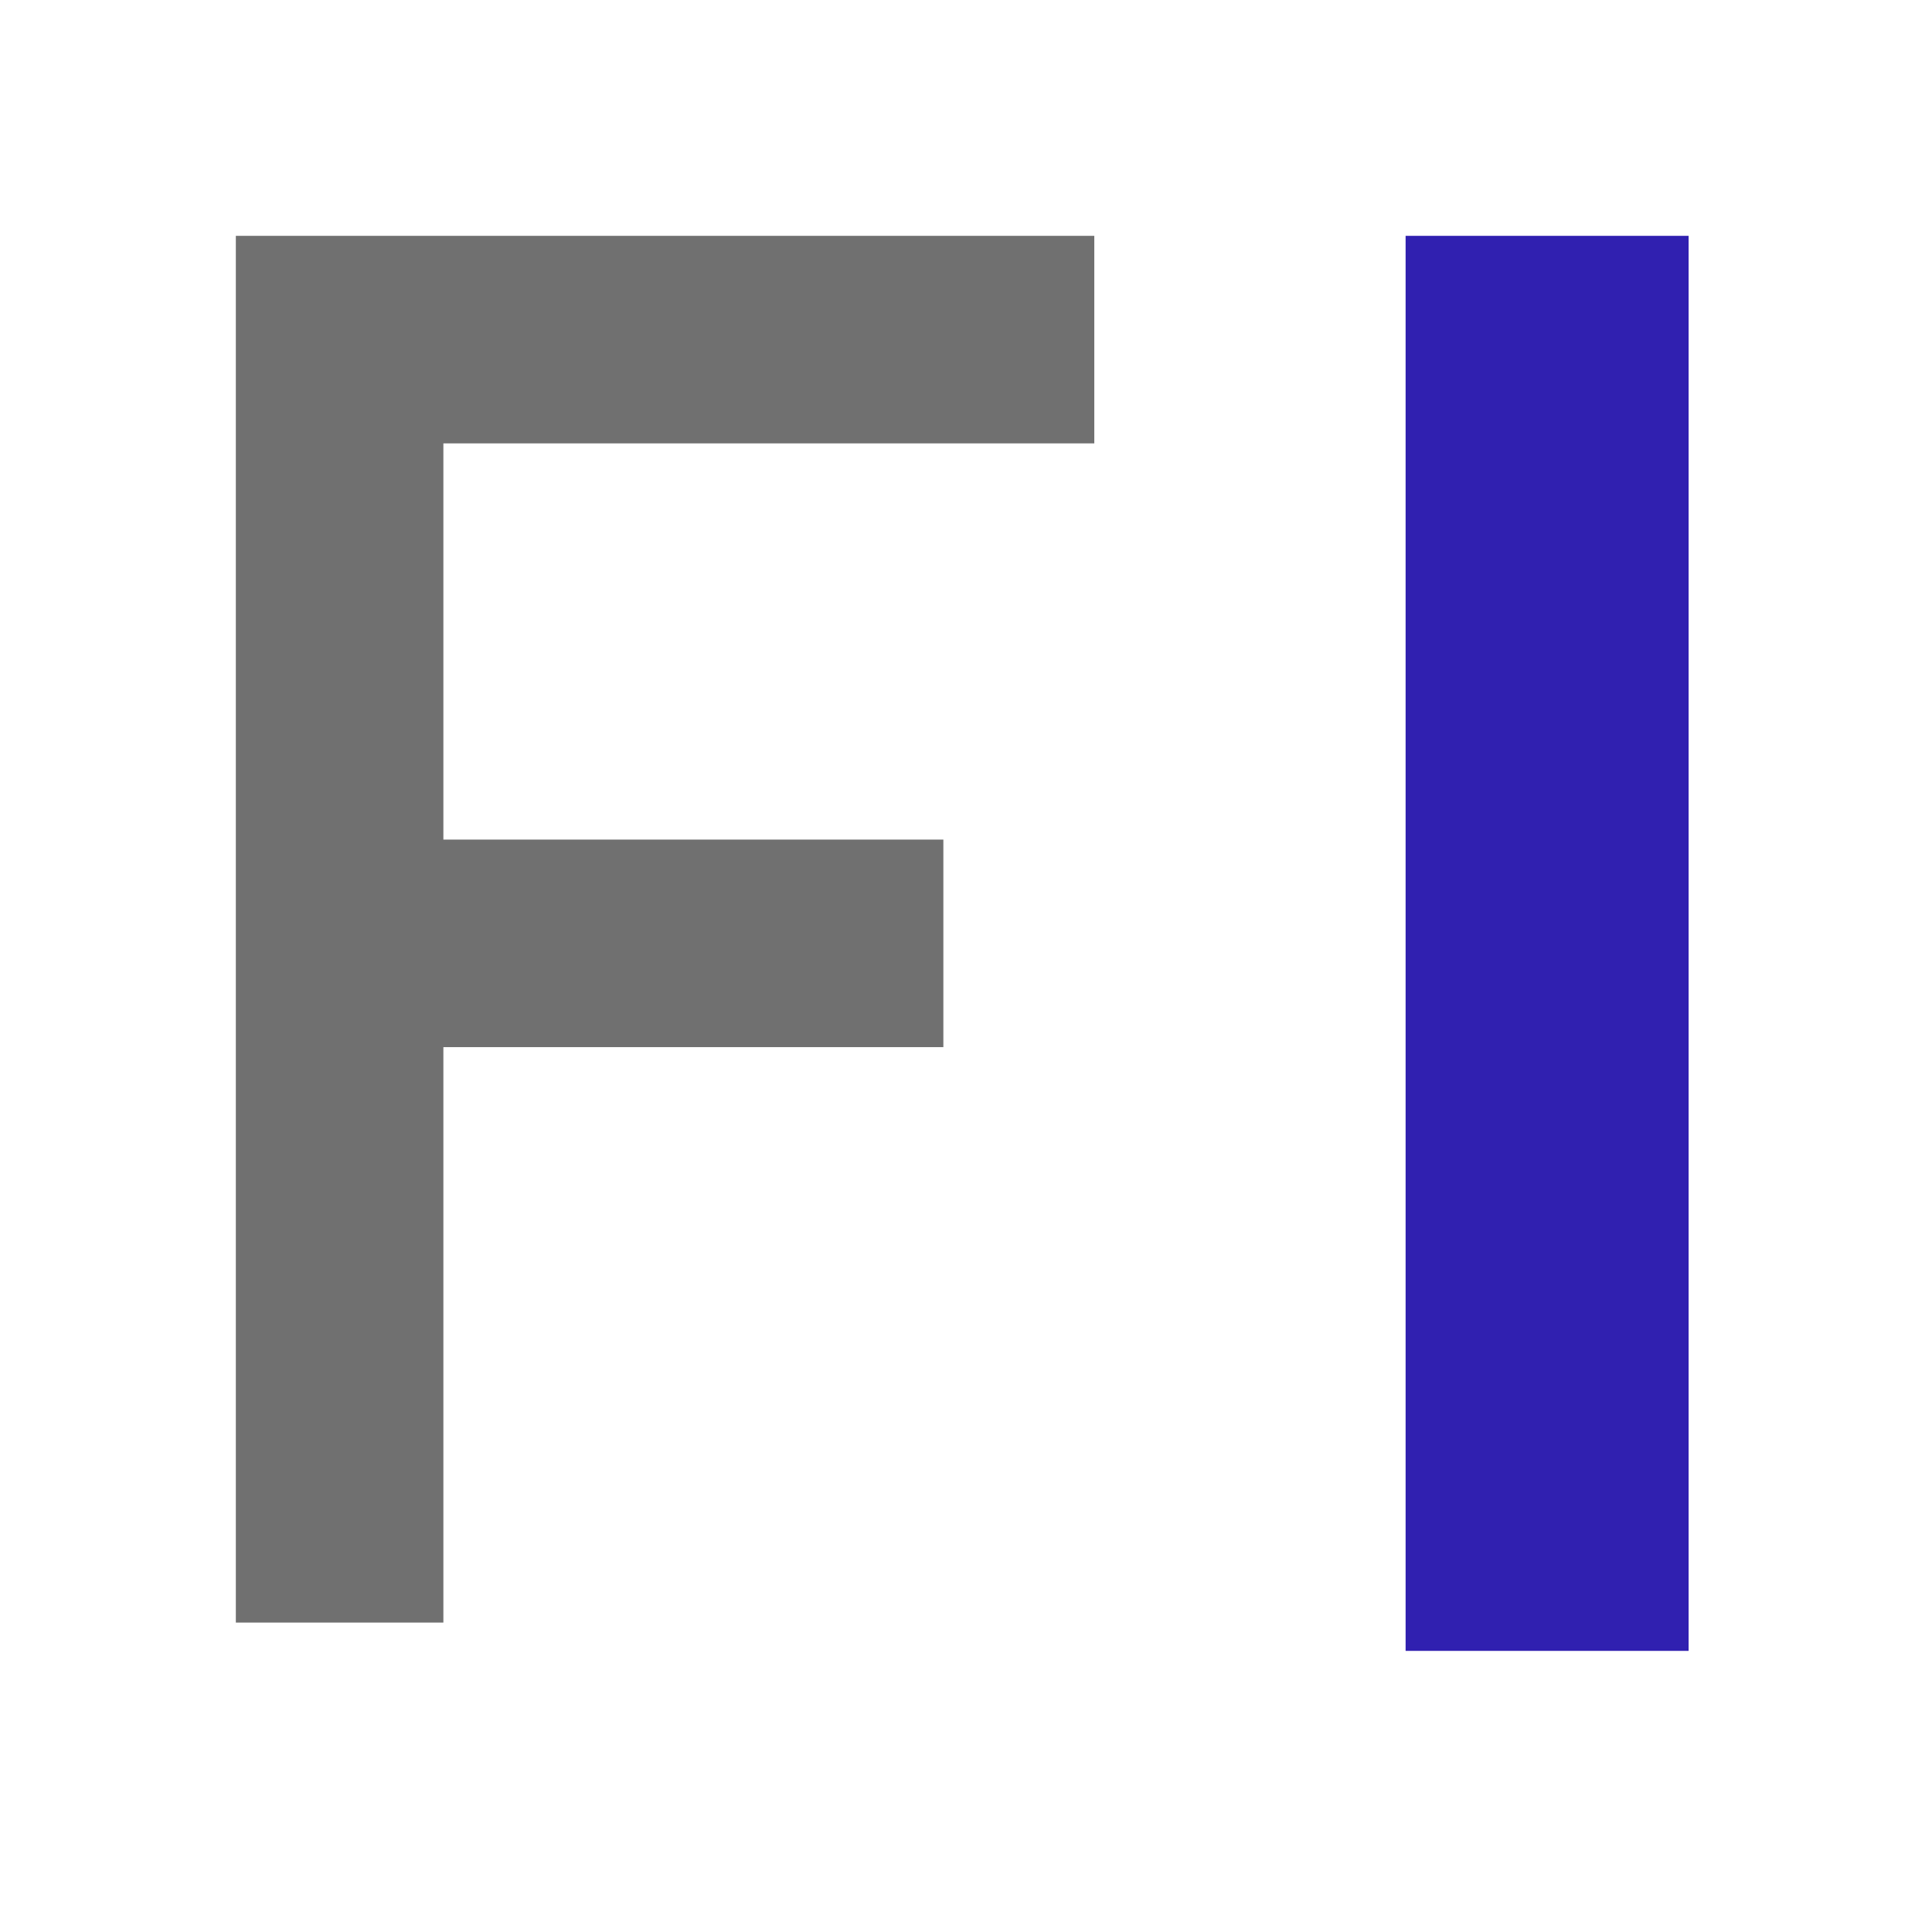
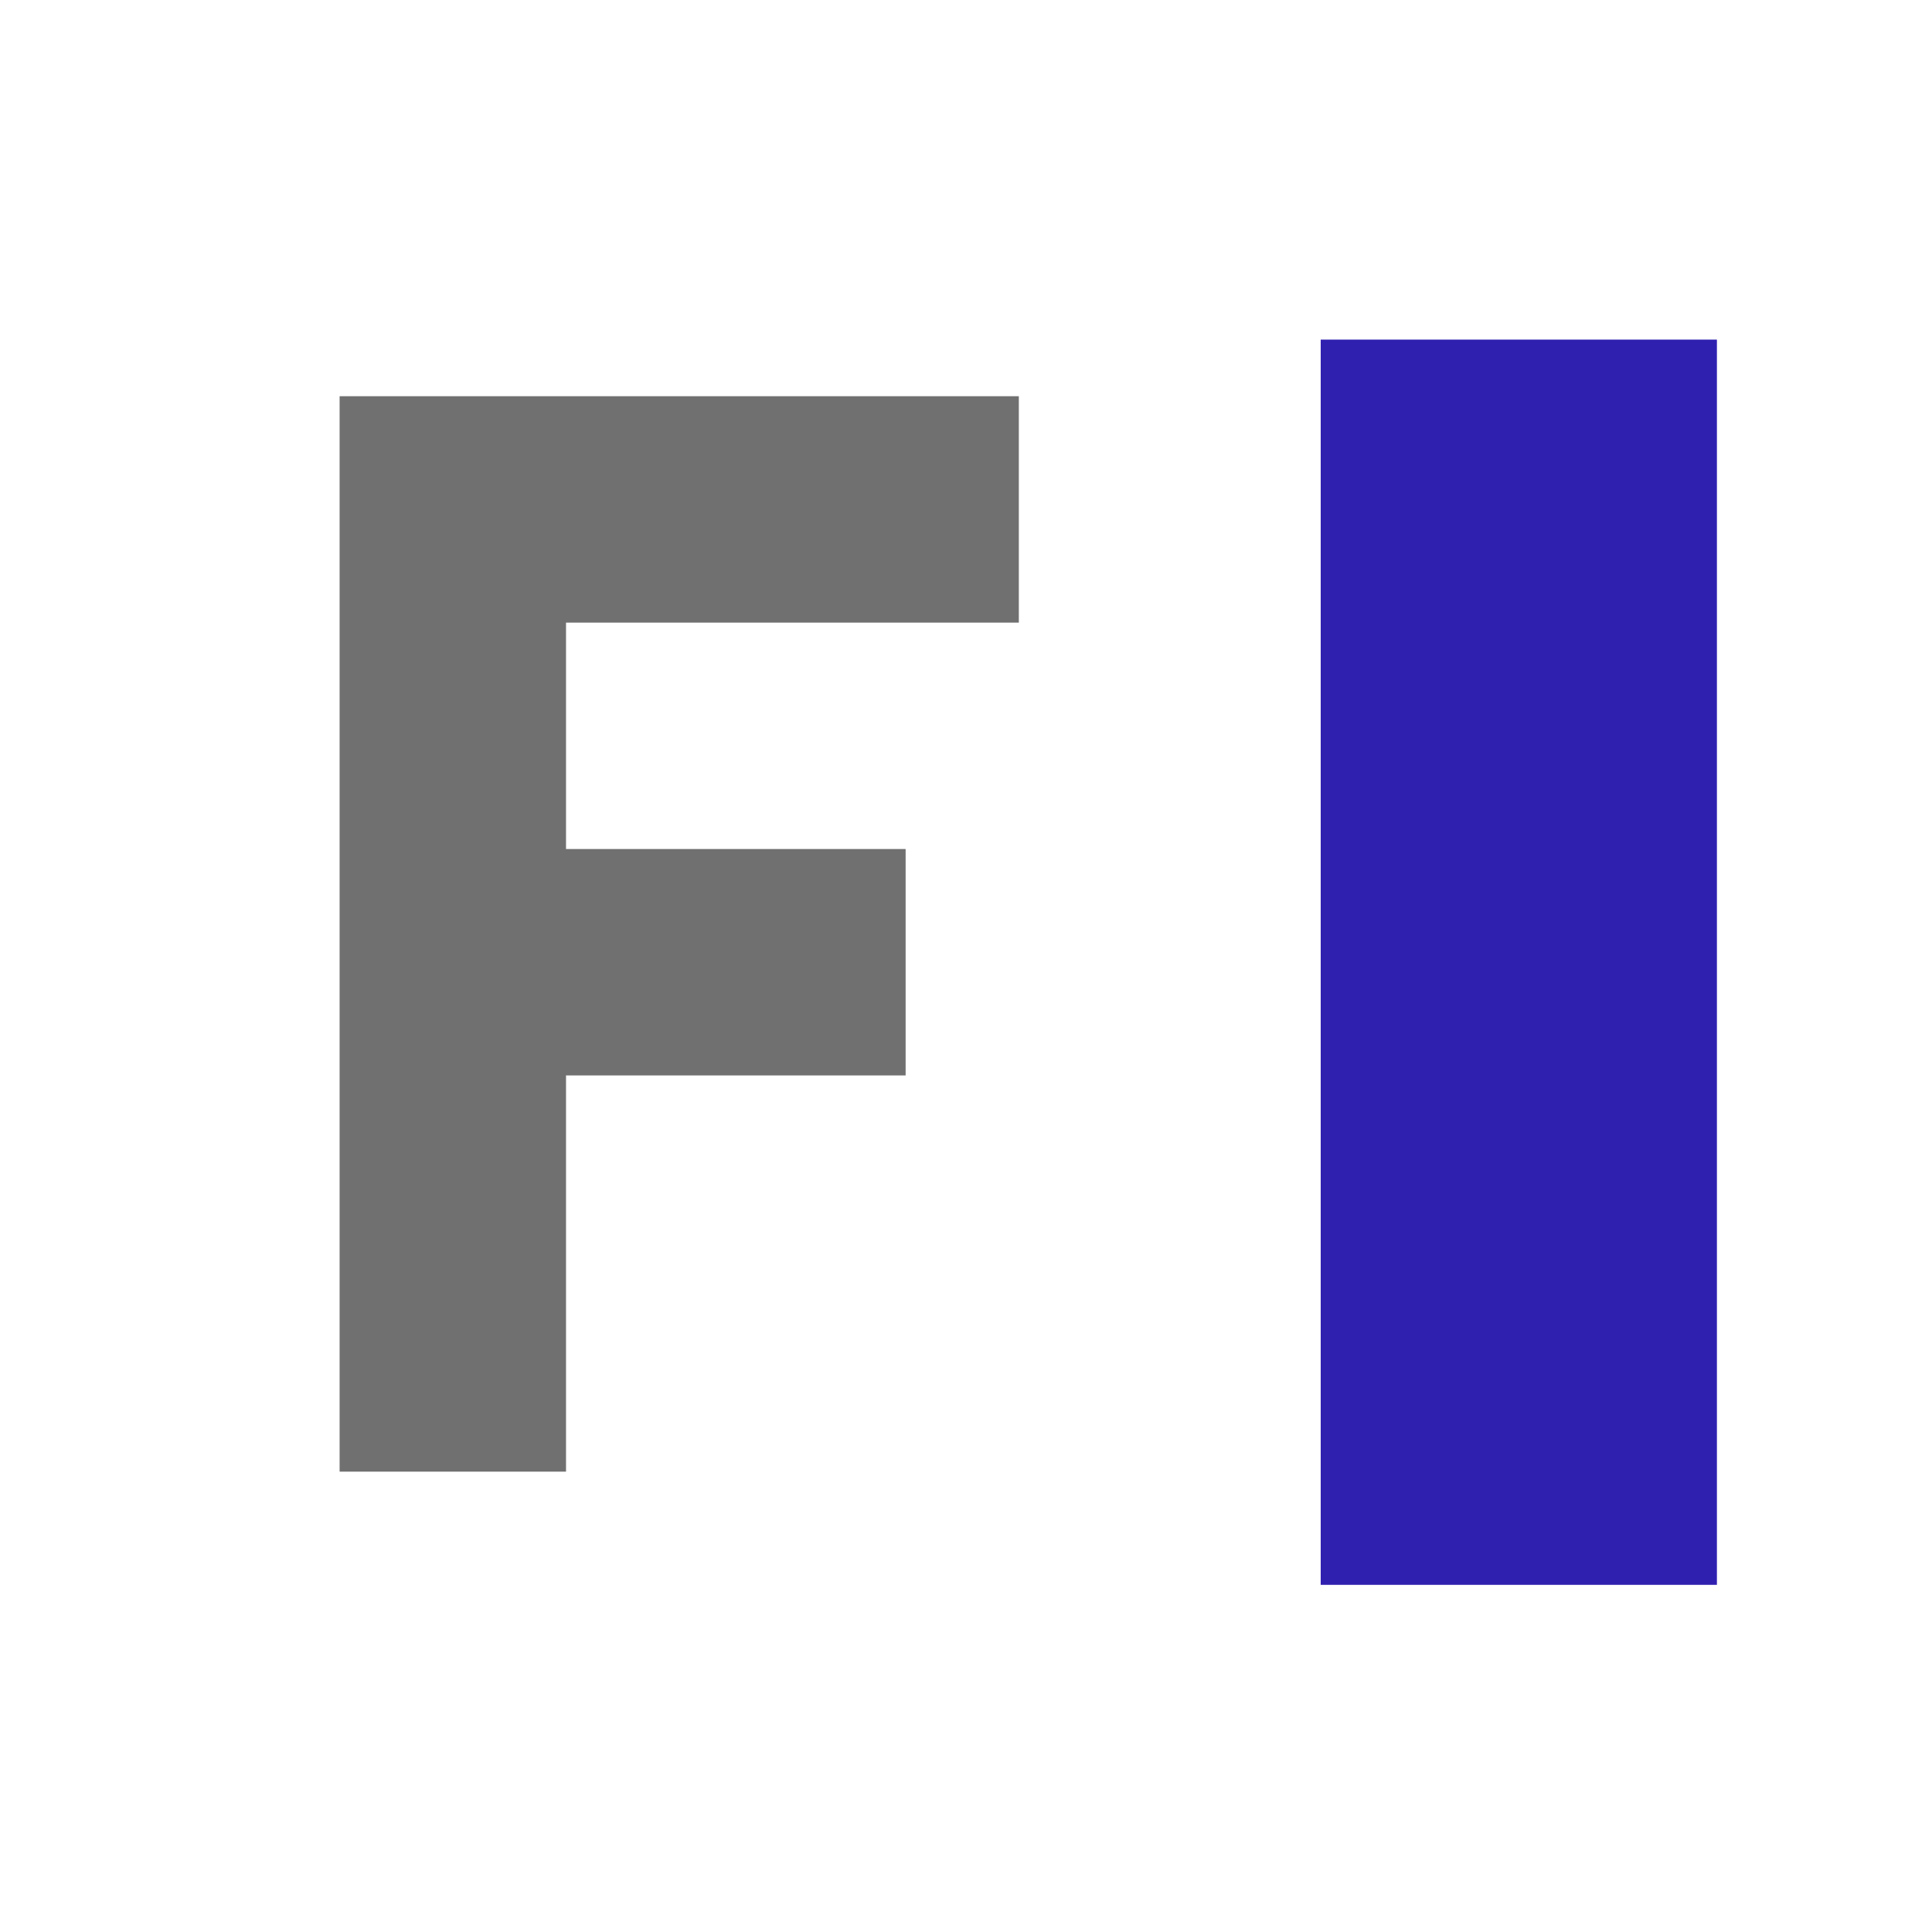
<svg xmlns="http://www.w3.org/2000/svg" viewBox="0 0 512 512" width="512" height="512" role="img">
-   <path d="m90 90l 200 0 l -200 0 l 0 160 l 160 0 l -160 0 l 0 180 zz" stroke="#707070" fill="none" stroke-width="55" />
-   <path d="m400 90l 20 0 l 0 320 l -20 0z" stroke="#3020b0" fill="none" stroke-width="55" />
+   <path d="m120 135l 150 0 l -150 0 l 0 120 l 120 0 l -120 0 l 0 135 zz" stroke="#707070" fill="none" stroke-width="60" />
+   <path d="m380 120l 45 0 l 0 270 l -45 0z" stroke="#3020b0" fill="none" stroke-width="60" />
</svg>
